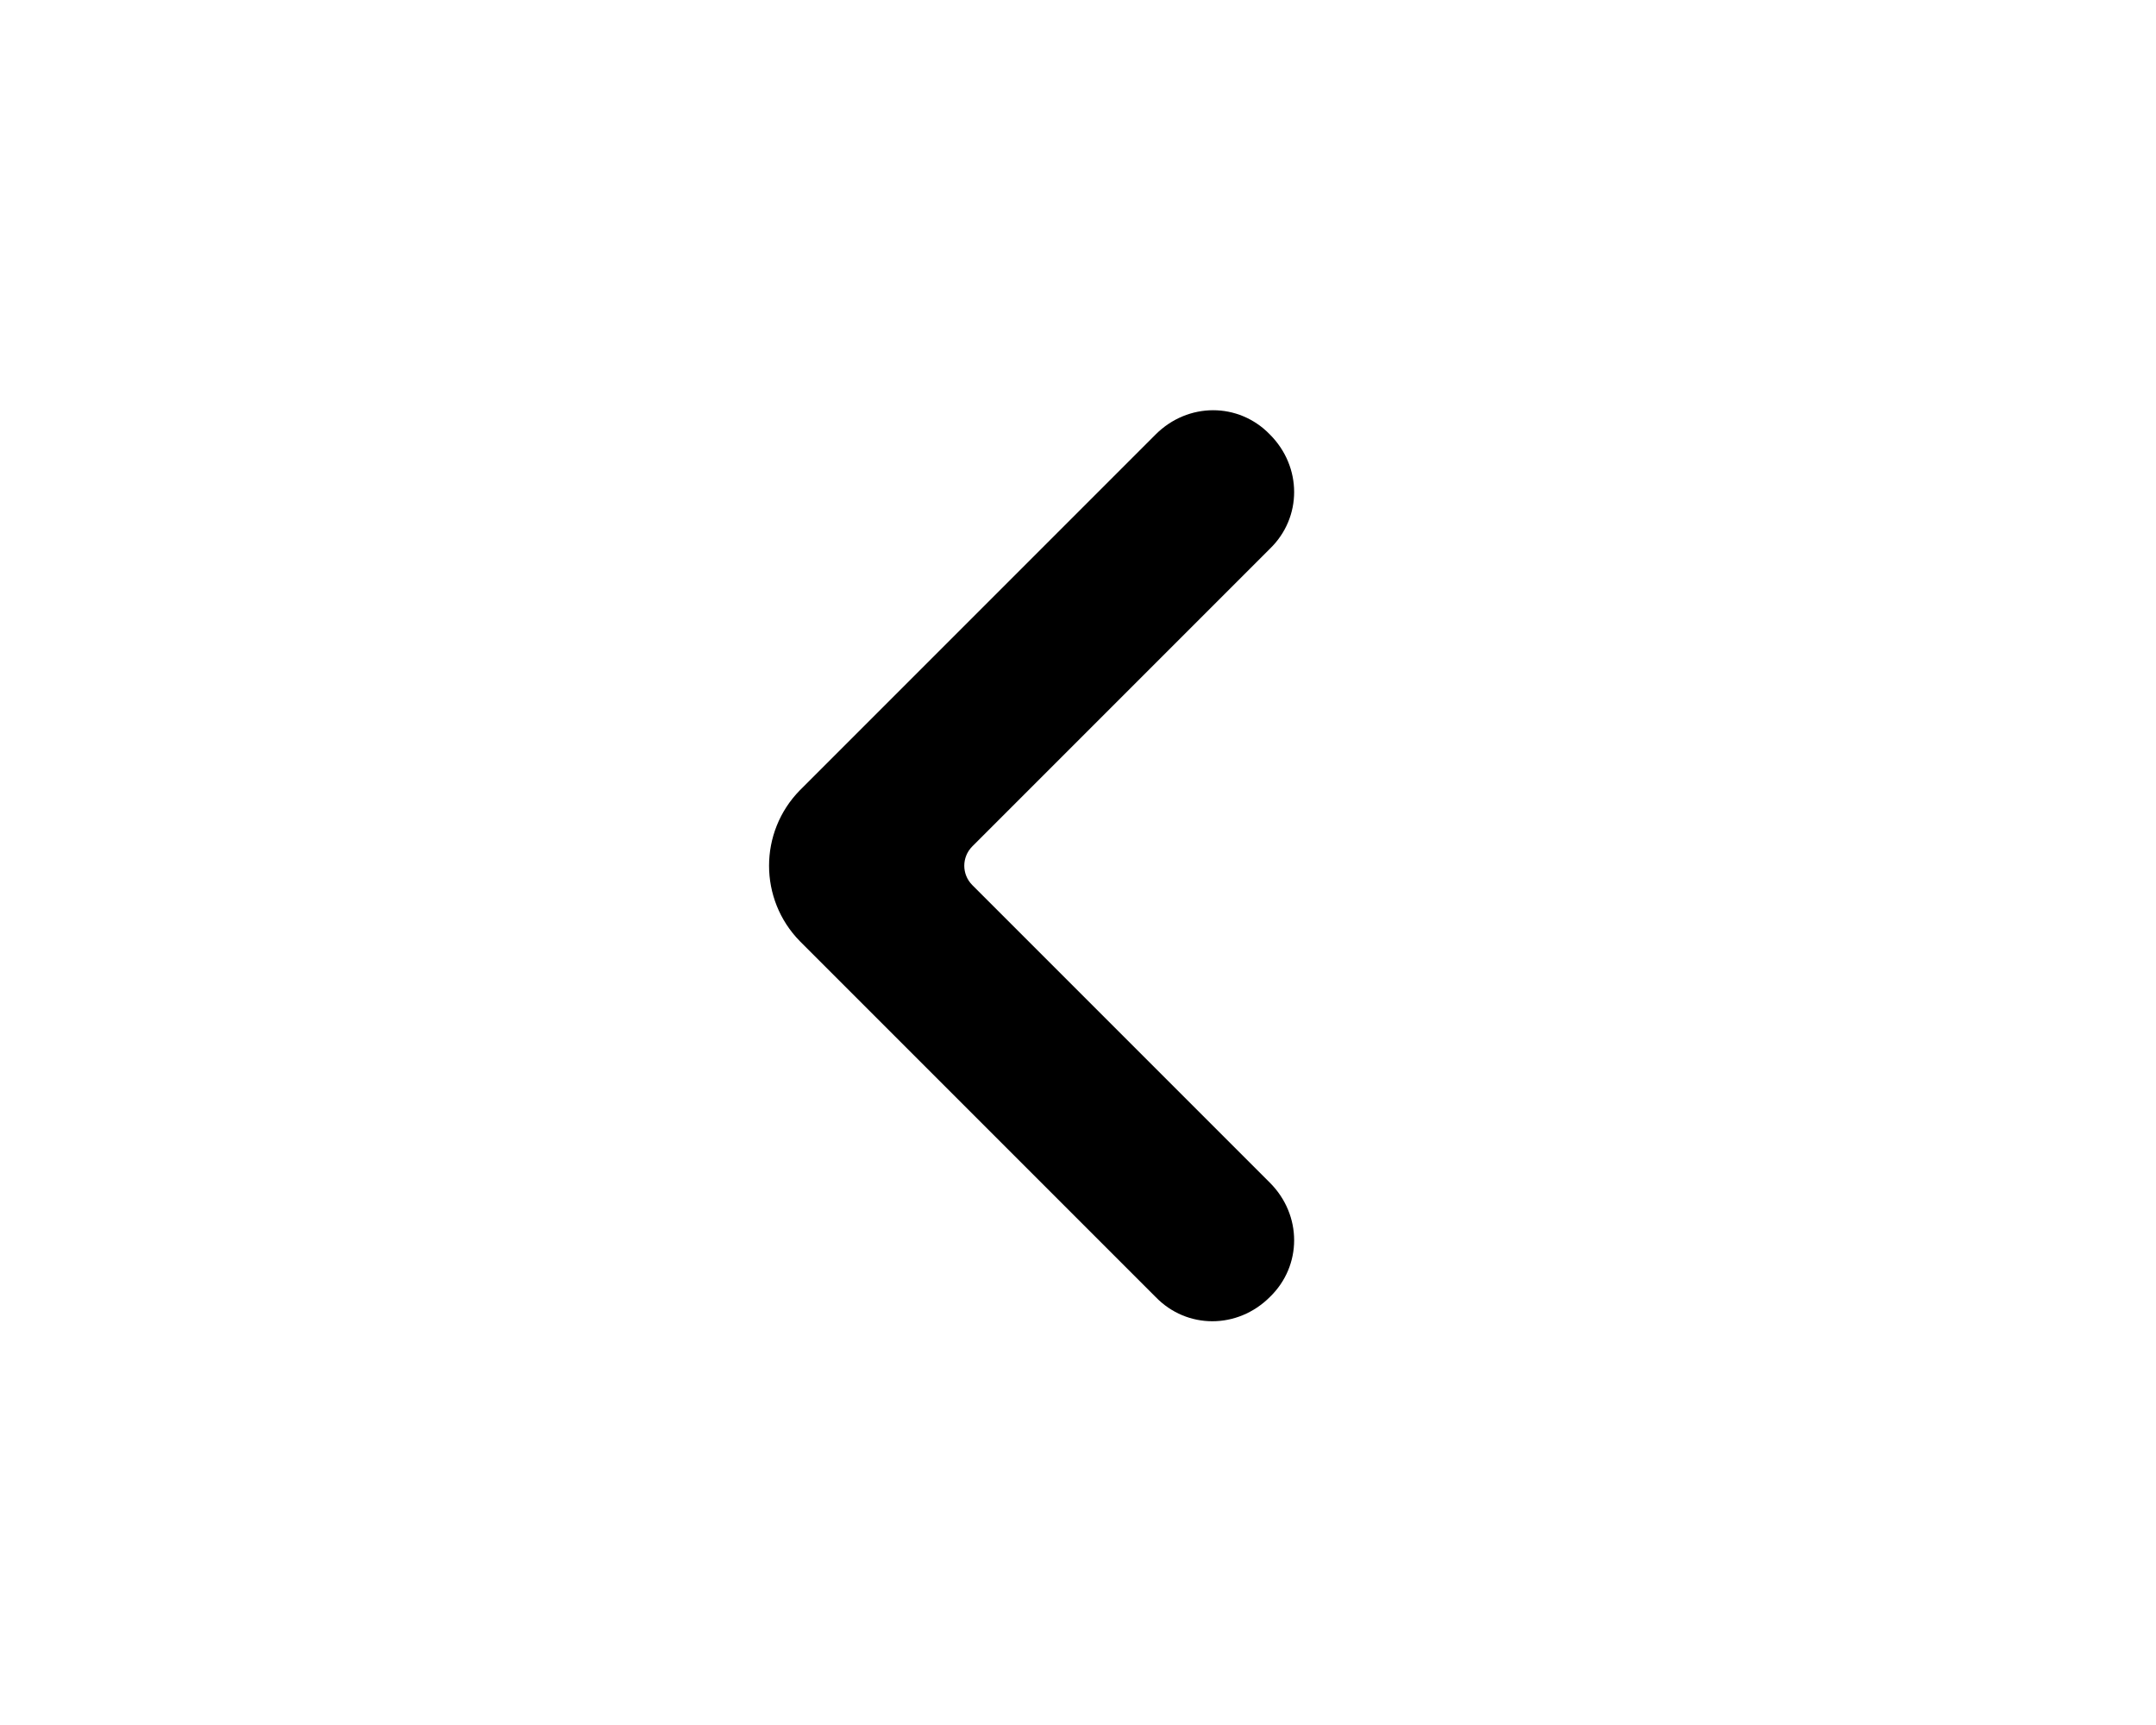
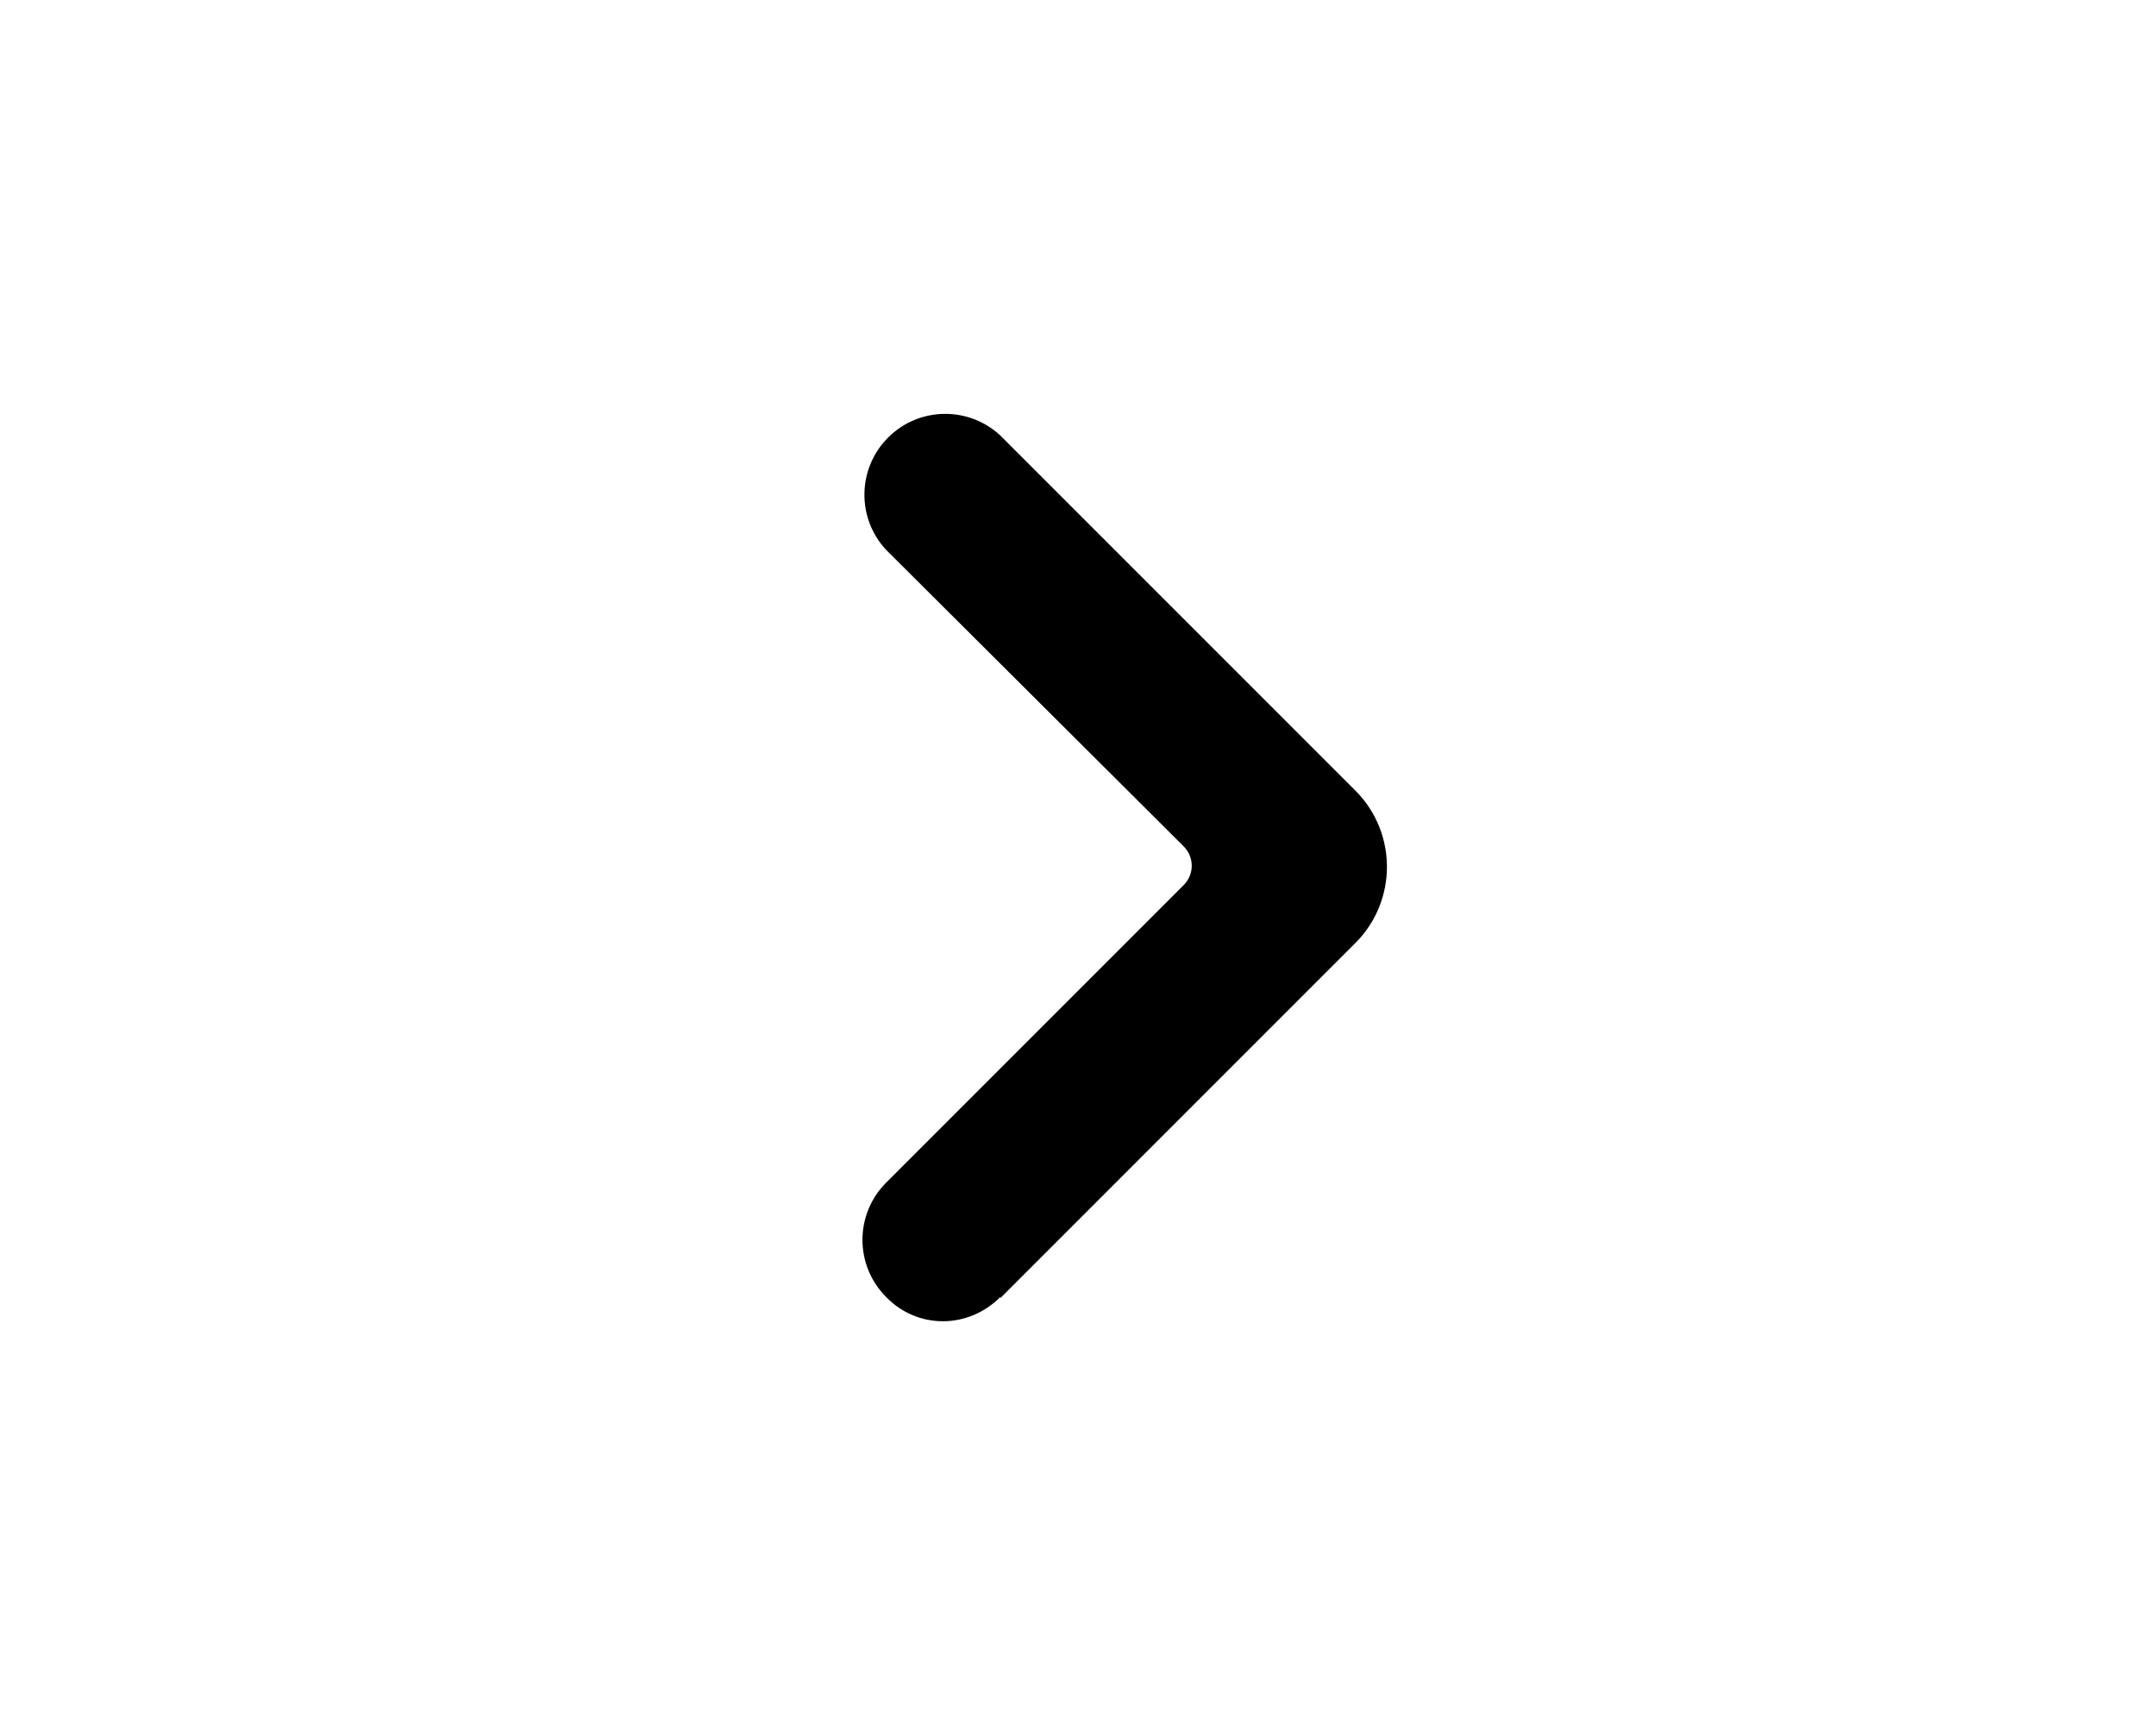
<svg xmlns="http://www.w3.org/2000/svg" viewBox="0 0 20 16" fill="currentColor">
-   <path fill-rule="evenodd" d="M10.72 4.03c.3-.3.77-.3 1.06 0 .3.3.3.77 0 1.06L9.02 7.85c-.1.1-.1.26 0 .36l2.76 2.76c.3.3.3.77 0 1.06-.3.3-.77.3-1.06 0l-3.3-3.3a1 1 0 0 1 0-1.4l3.3-3.3Z" />
+   <path fill-rule="evenodd" d="M9.28 12.03c-.3.3-.77.3-1.06 0a.75.75 0 0 1 0-1.06l2.76-2.76c.1-.1.1-.26 0-.36L8.22 5.1a.75.75 0 0 1 1.06-1.06l3.3 3.3a1 1 0 0 1 0 1.4l-3.3 3.3Z" />
</svg>
